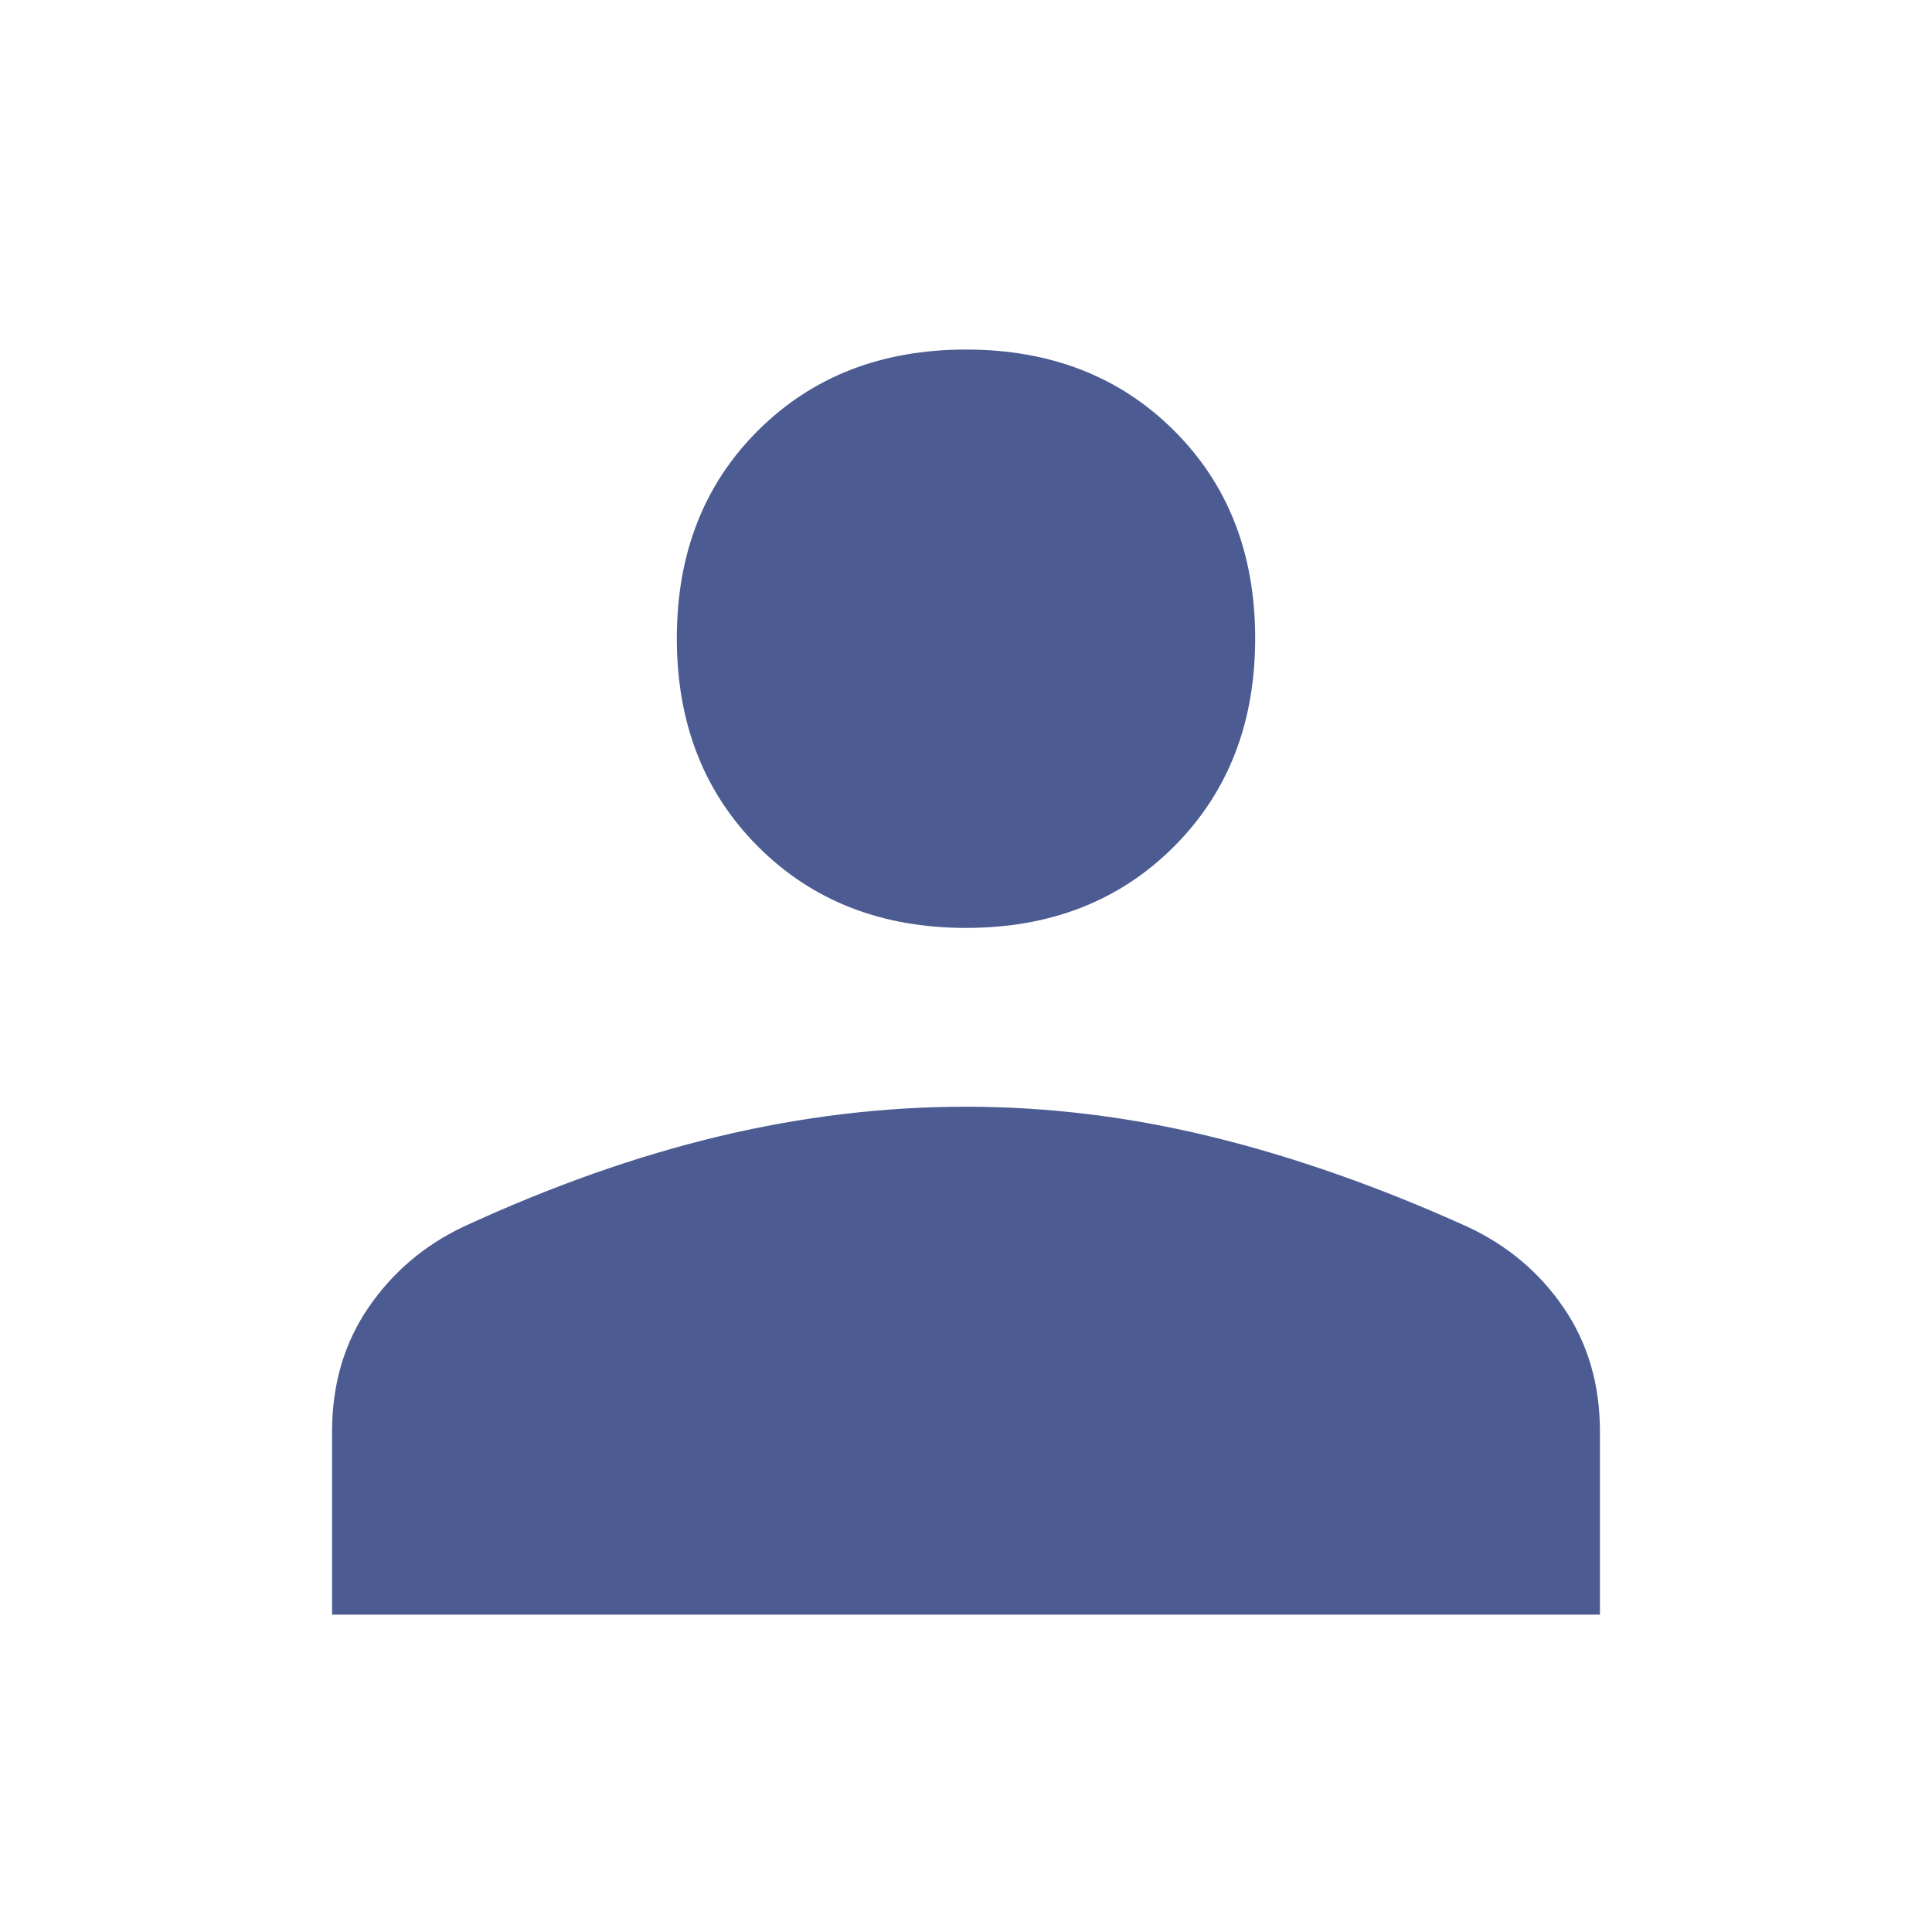
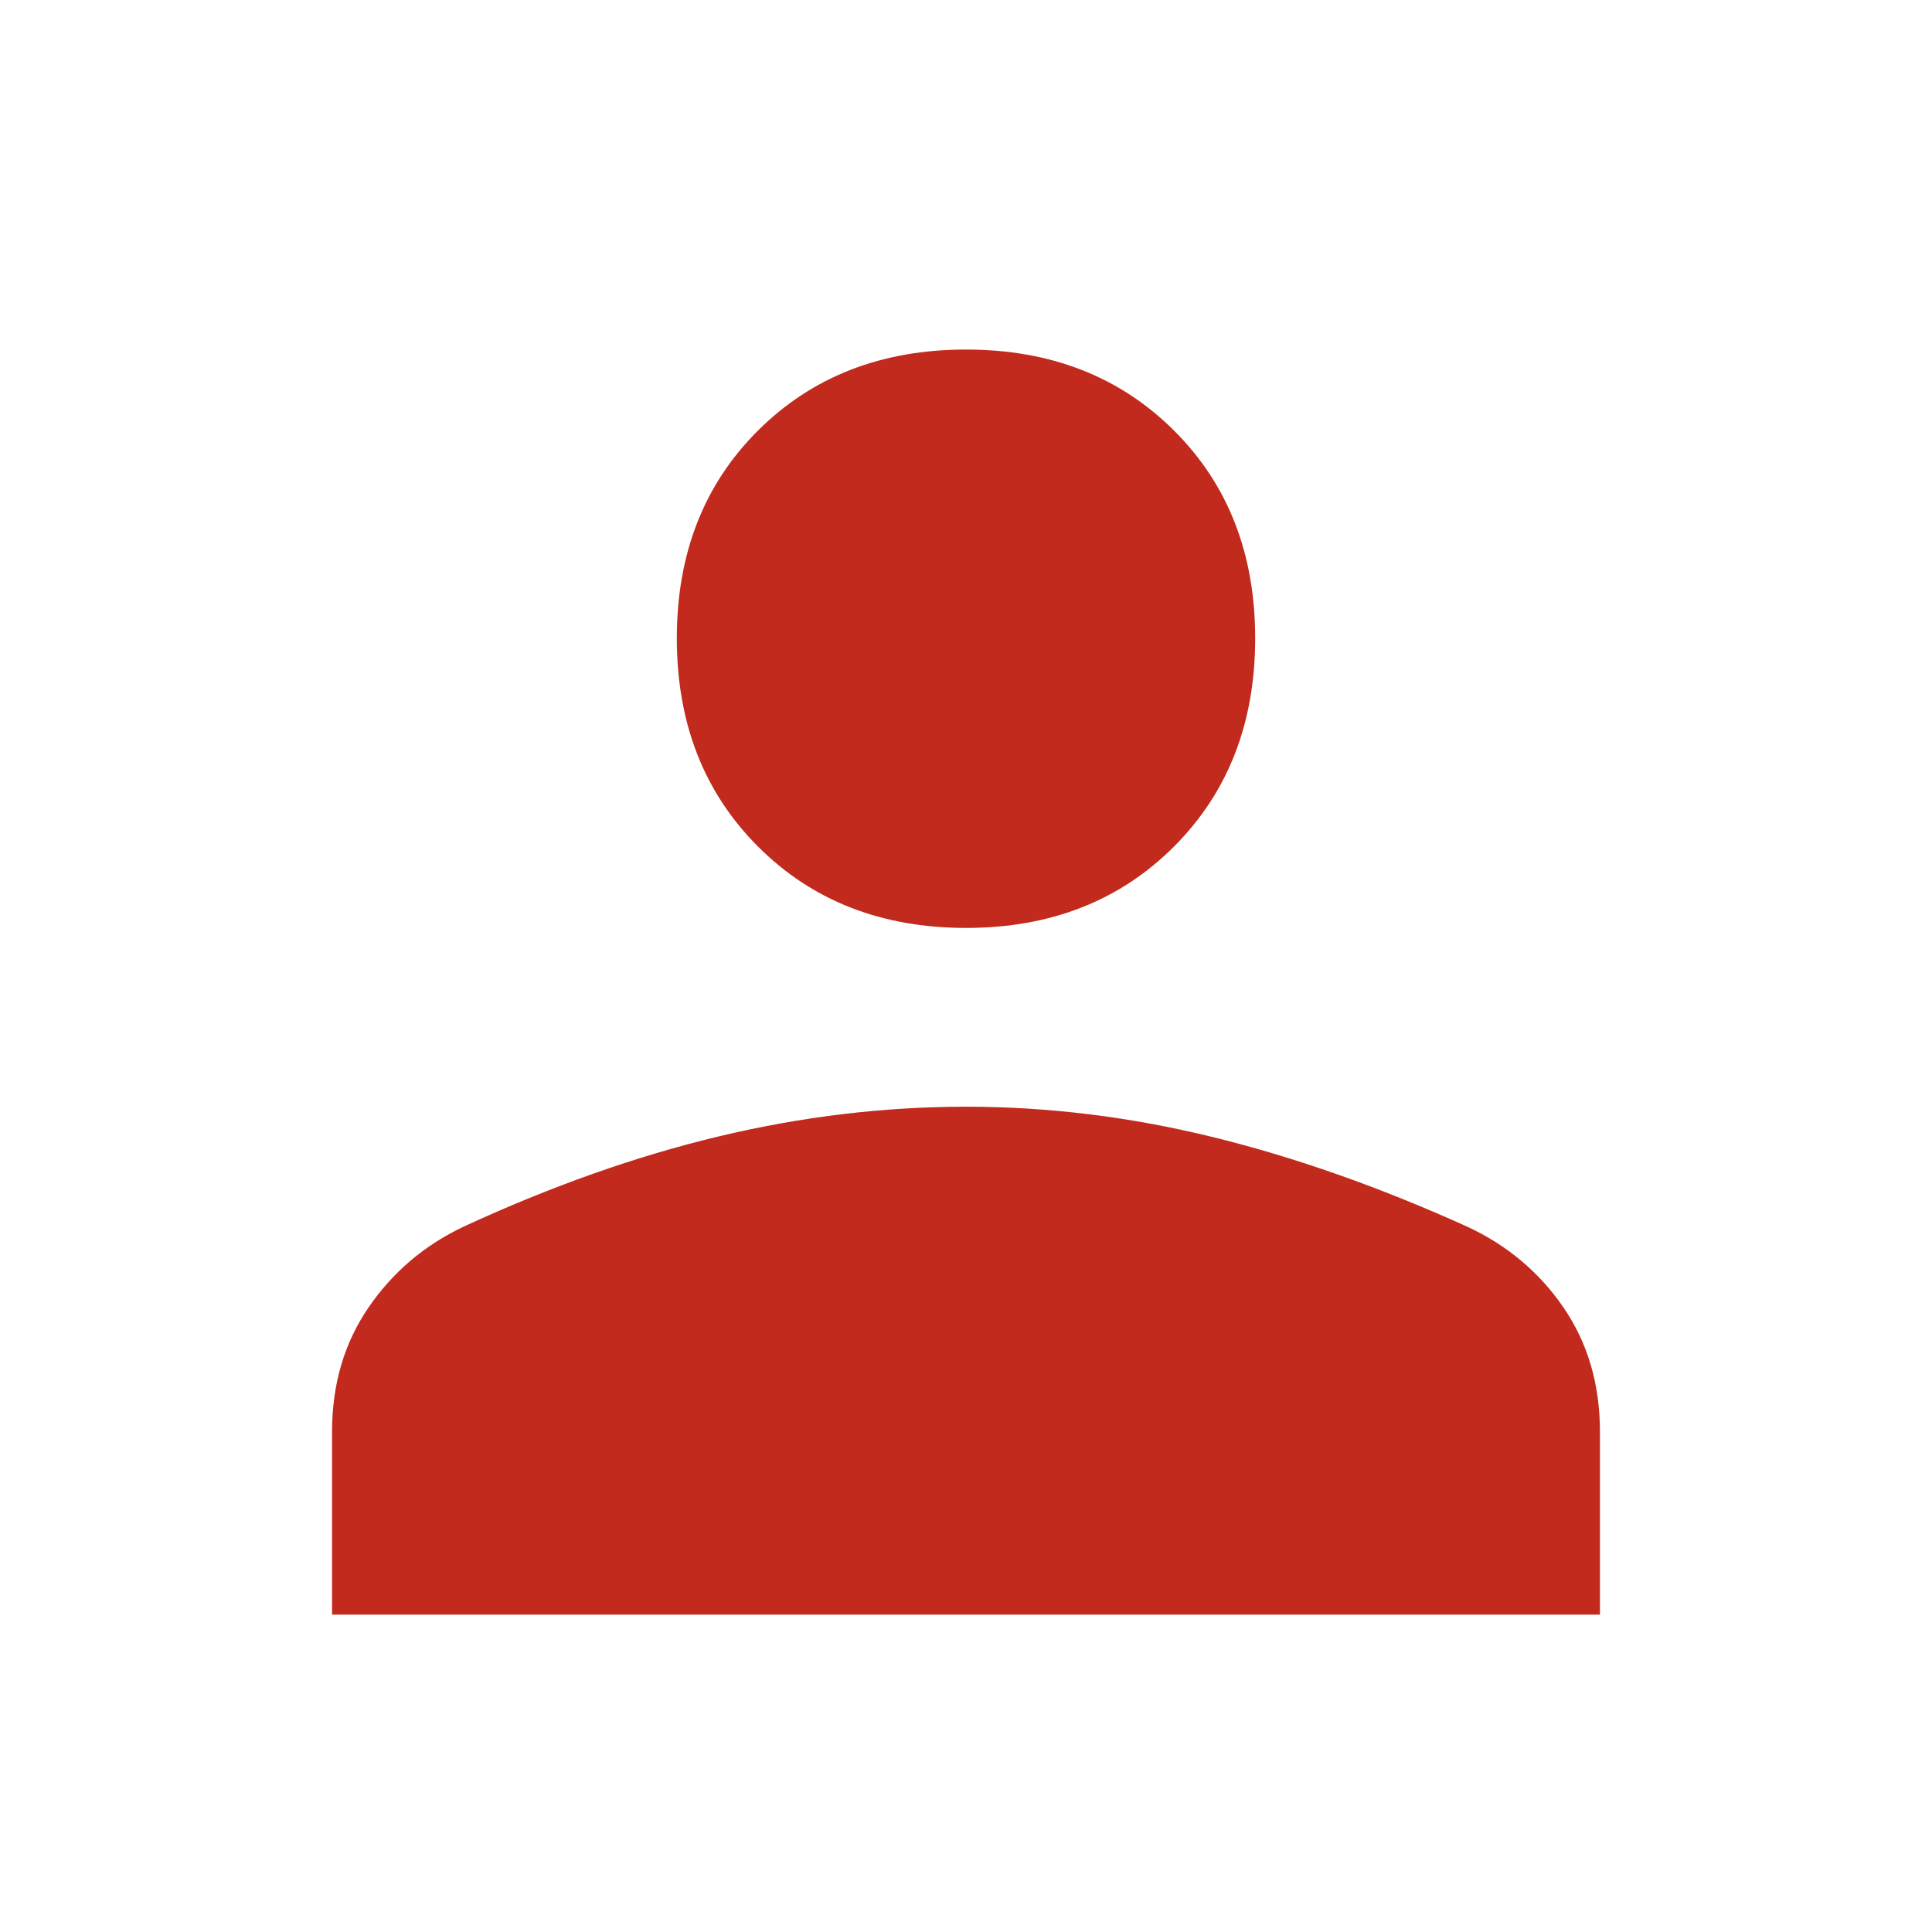
- <svg xmlns="http://www.w3.org/2000/svg" height="48px" width="48px" viewBox="0 -960 960 960" fill="#4C5C92">
+ <svg xmlns="http://www.w3.org/2000/svg" height="48px" width="48px" viewBox="0 -960 960 960" fill="#c12a1c">
  <path d="M376.69-539.31q-40.38-40.38-40.38-103.5 0-63.11 40.38-103.3 40.39-40.2 103.31-40.2t103.31 40.2q40.38 40.19 40.38 103.3 0 63.12-40.38 103.5-40.39 40.39-103.31 40.39t-103.31-40.39ZM165-157.69v-90.93q0-35.23 18.08-61.65t47.38-40.27q65.16-30.07 126.77-44.81 61.62-14.73 122.77-14.73t122.46 15.04q61.31 15.04 126.46 44.5 29.92 13.85 48 40.27T795-248.62v90.93H165Z" />
</svg>
